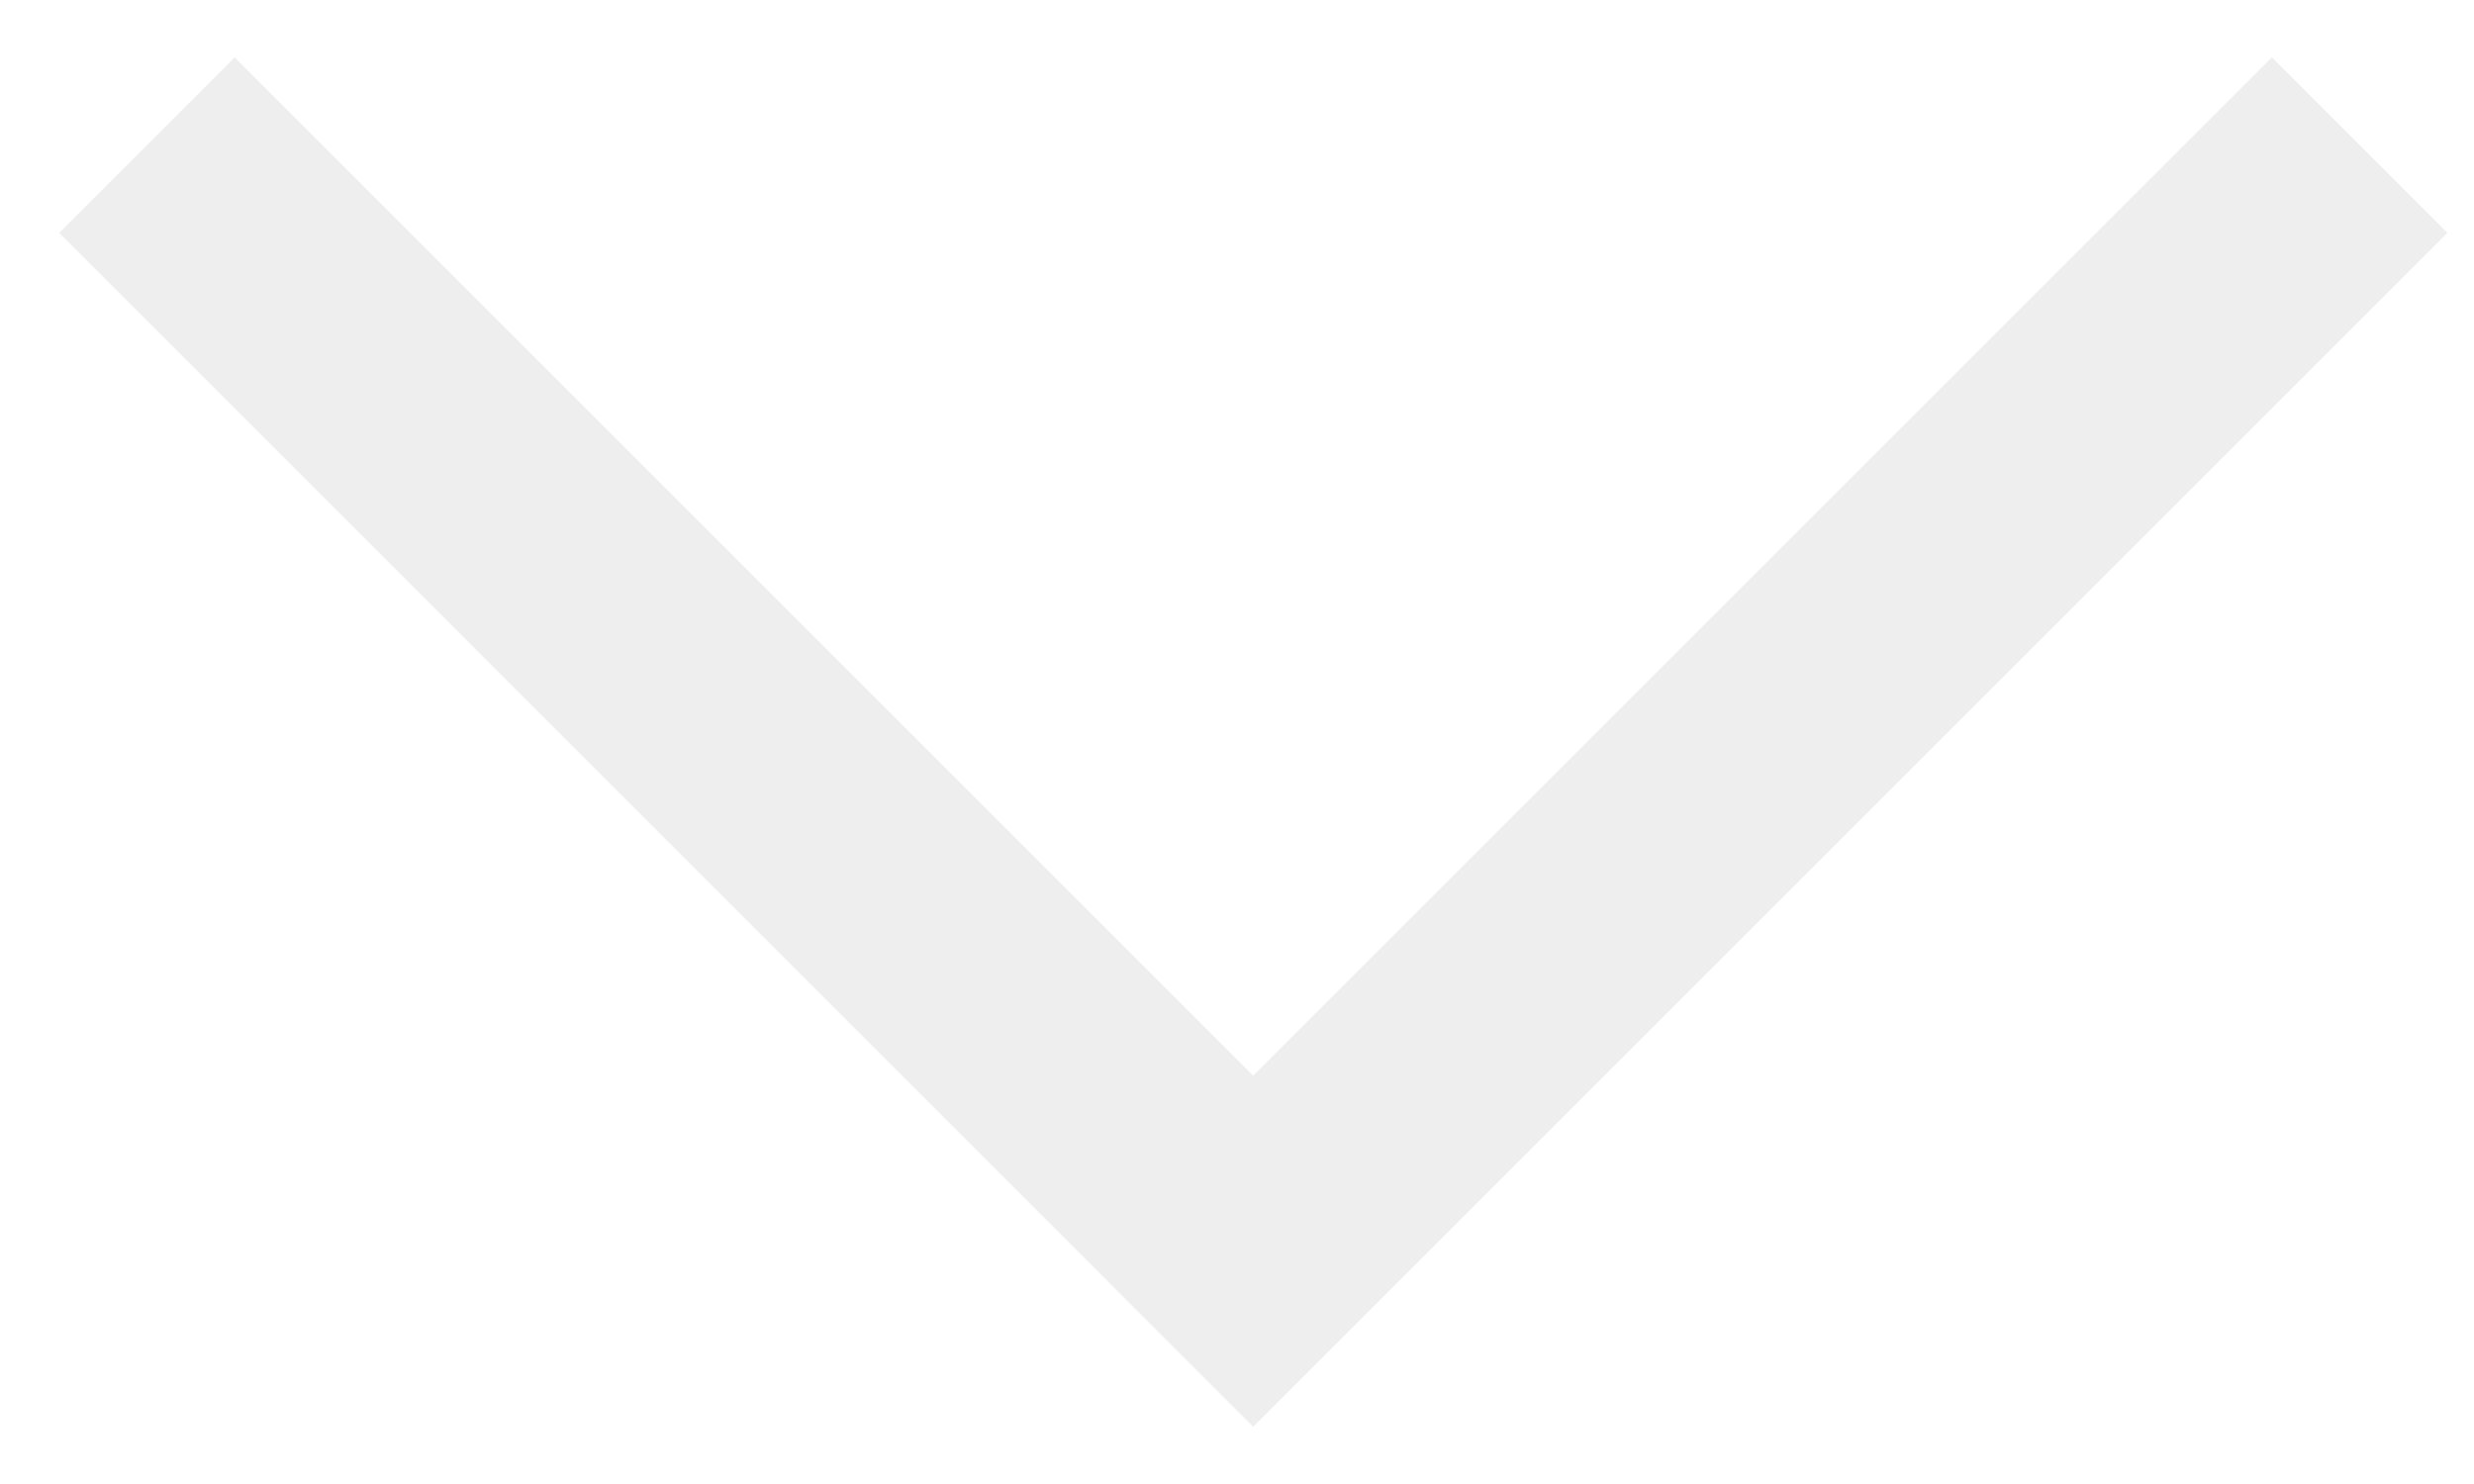
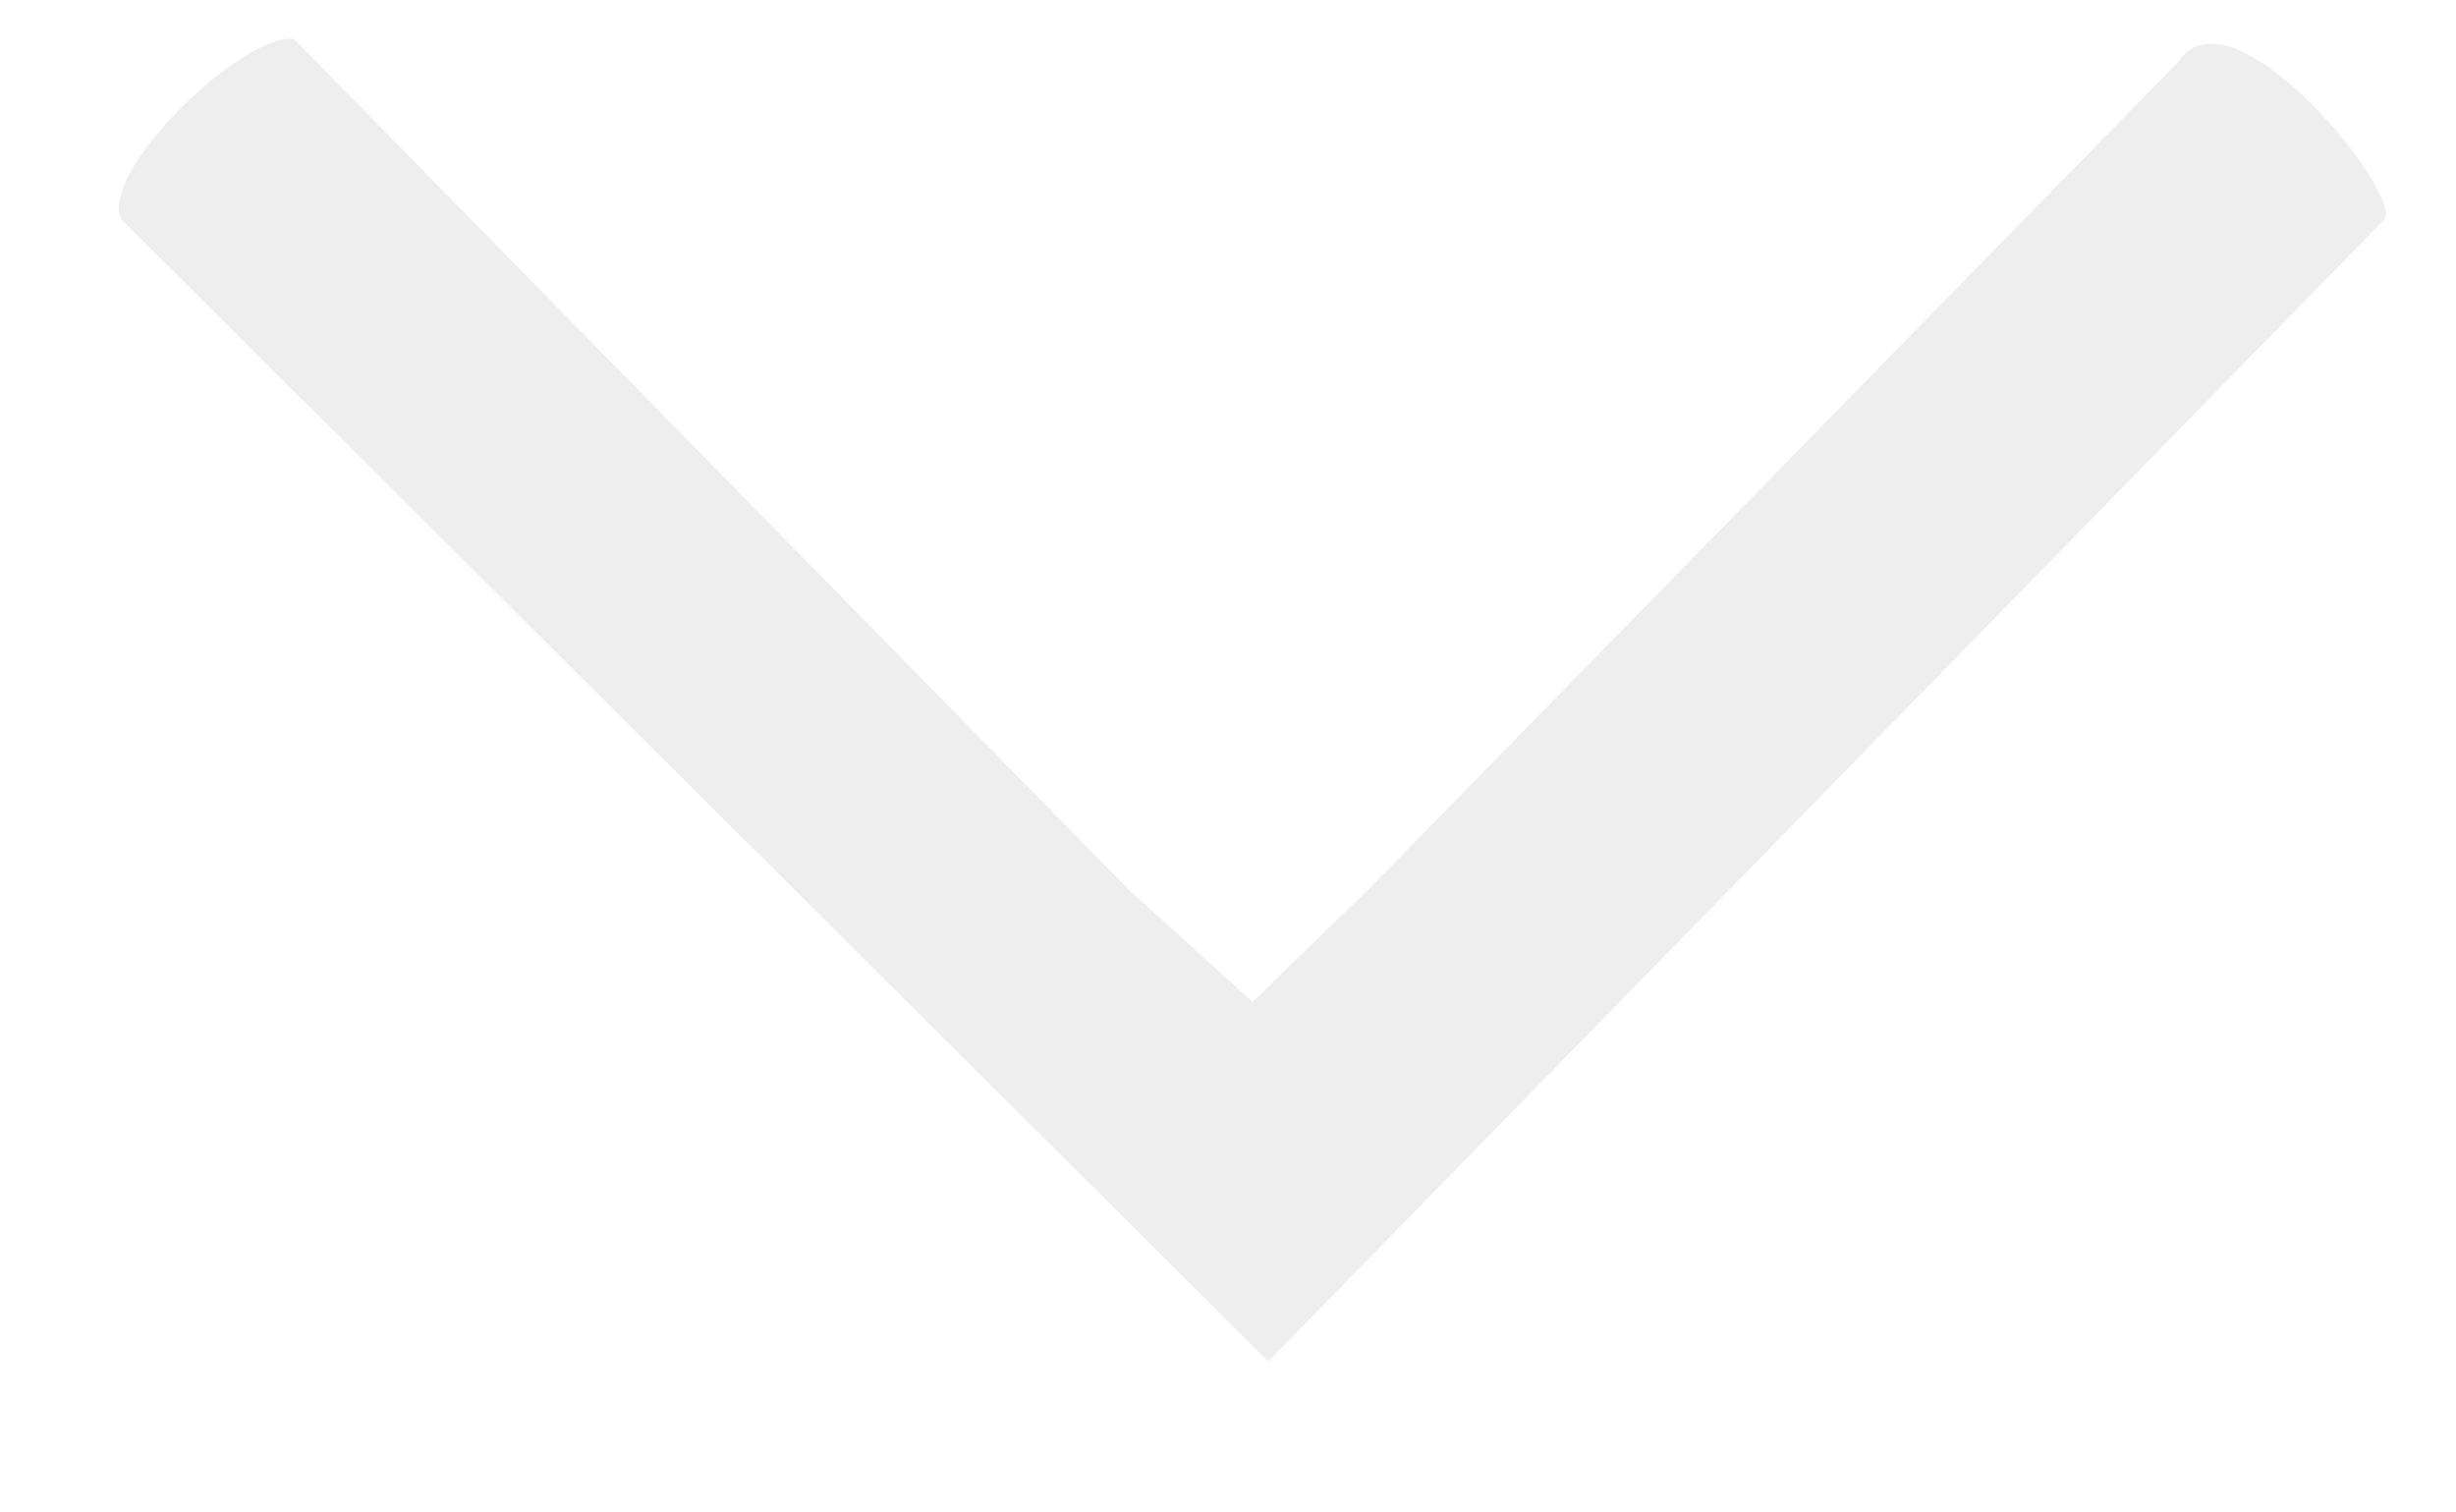
- <svg xmlns="http://www.w3.org/2000/svg" width="20" height="12" viewBox="0 0 20 12" fill="none">
-   <path d="M0.478 1.883L1.897 0.464L10.131 8.698L18.366 0.464L19.785 1.883L10.131 11.537L0.478 1.883Z" fill="#EEEEEE" />
+ <svg xmlns="http://www.w3.org/2000/svg" width="13" height="8" viewBox="0 0 13 8" fill="none">
+   <path d="M7.238 4.713L11.529 0.328C11.806 -0.1 12.715 1.015 12.622 1.161L6.713 7.206L0.643 1.162C0.517 0.911 1.293 0.167 1.557 0.207L5.978 4.712L6.63 5.303L7.238 4.712V4.713Z" fill="#EEEEEE" />
</svg>
